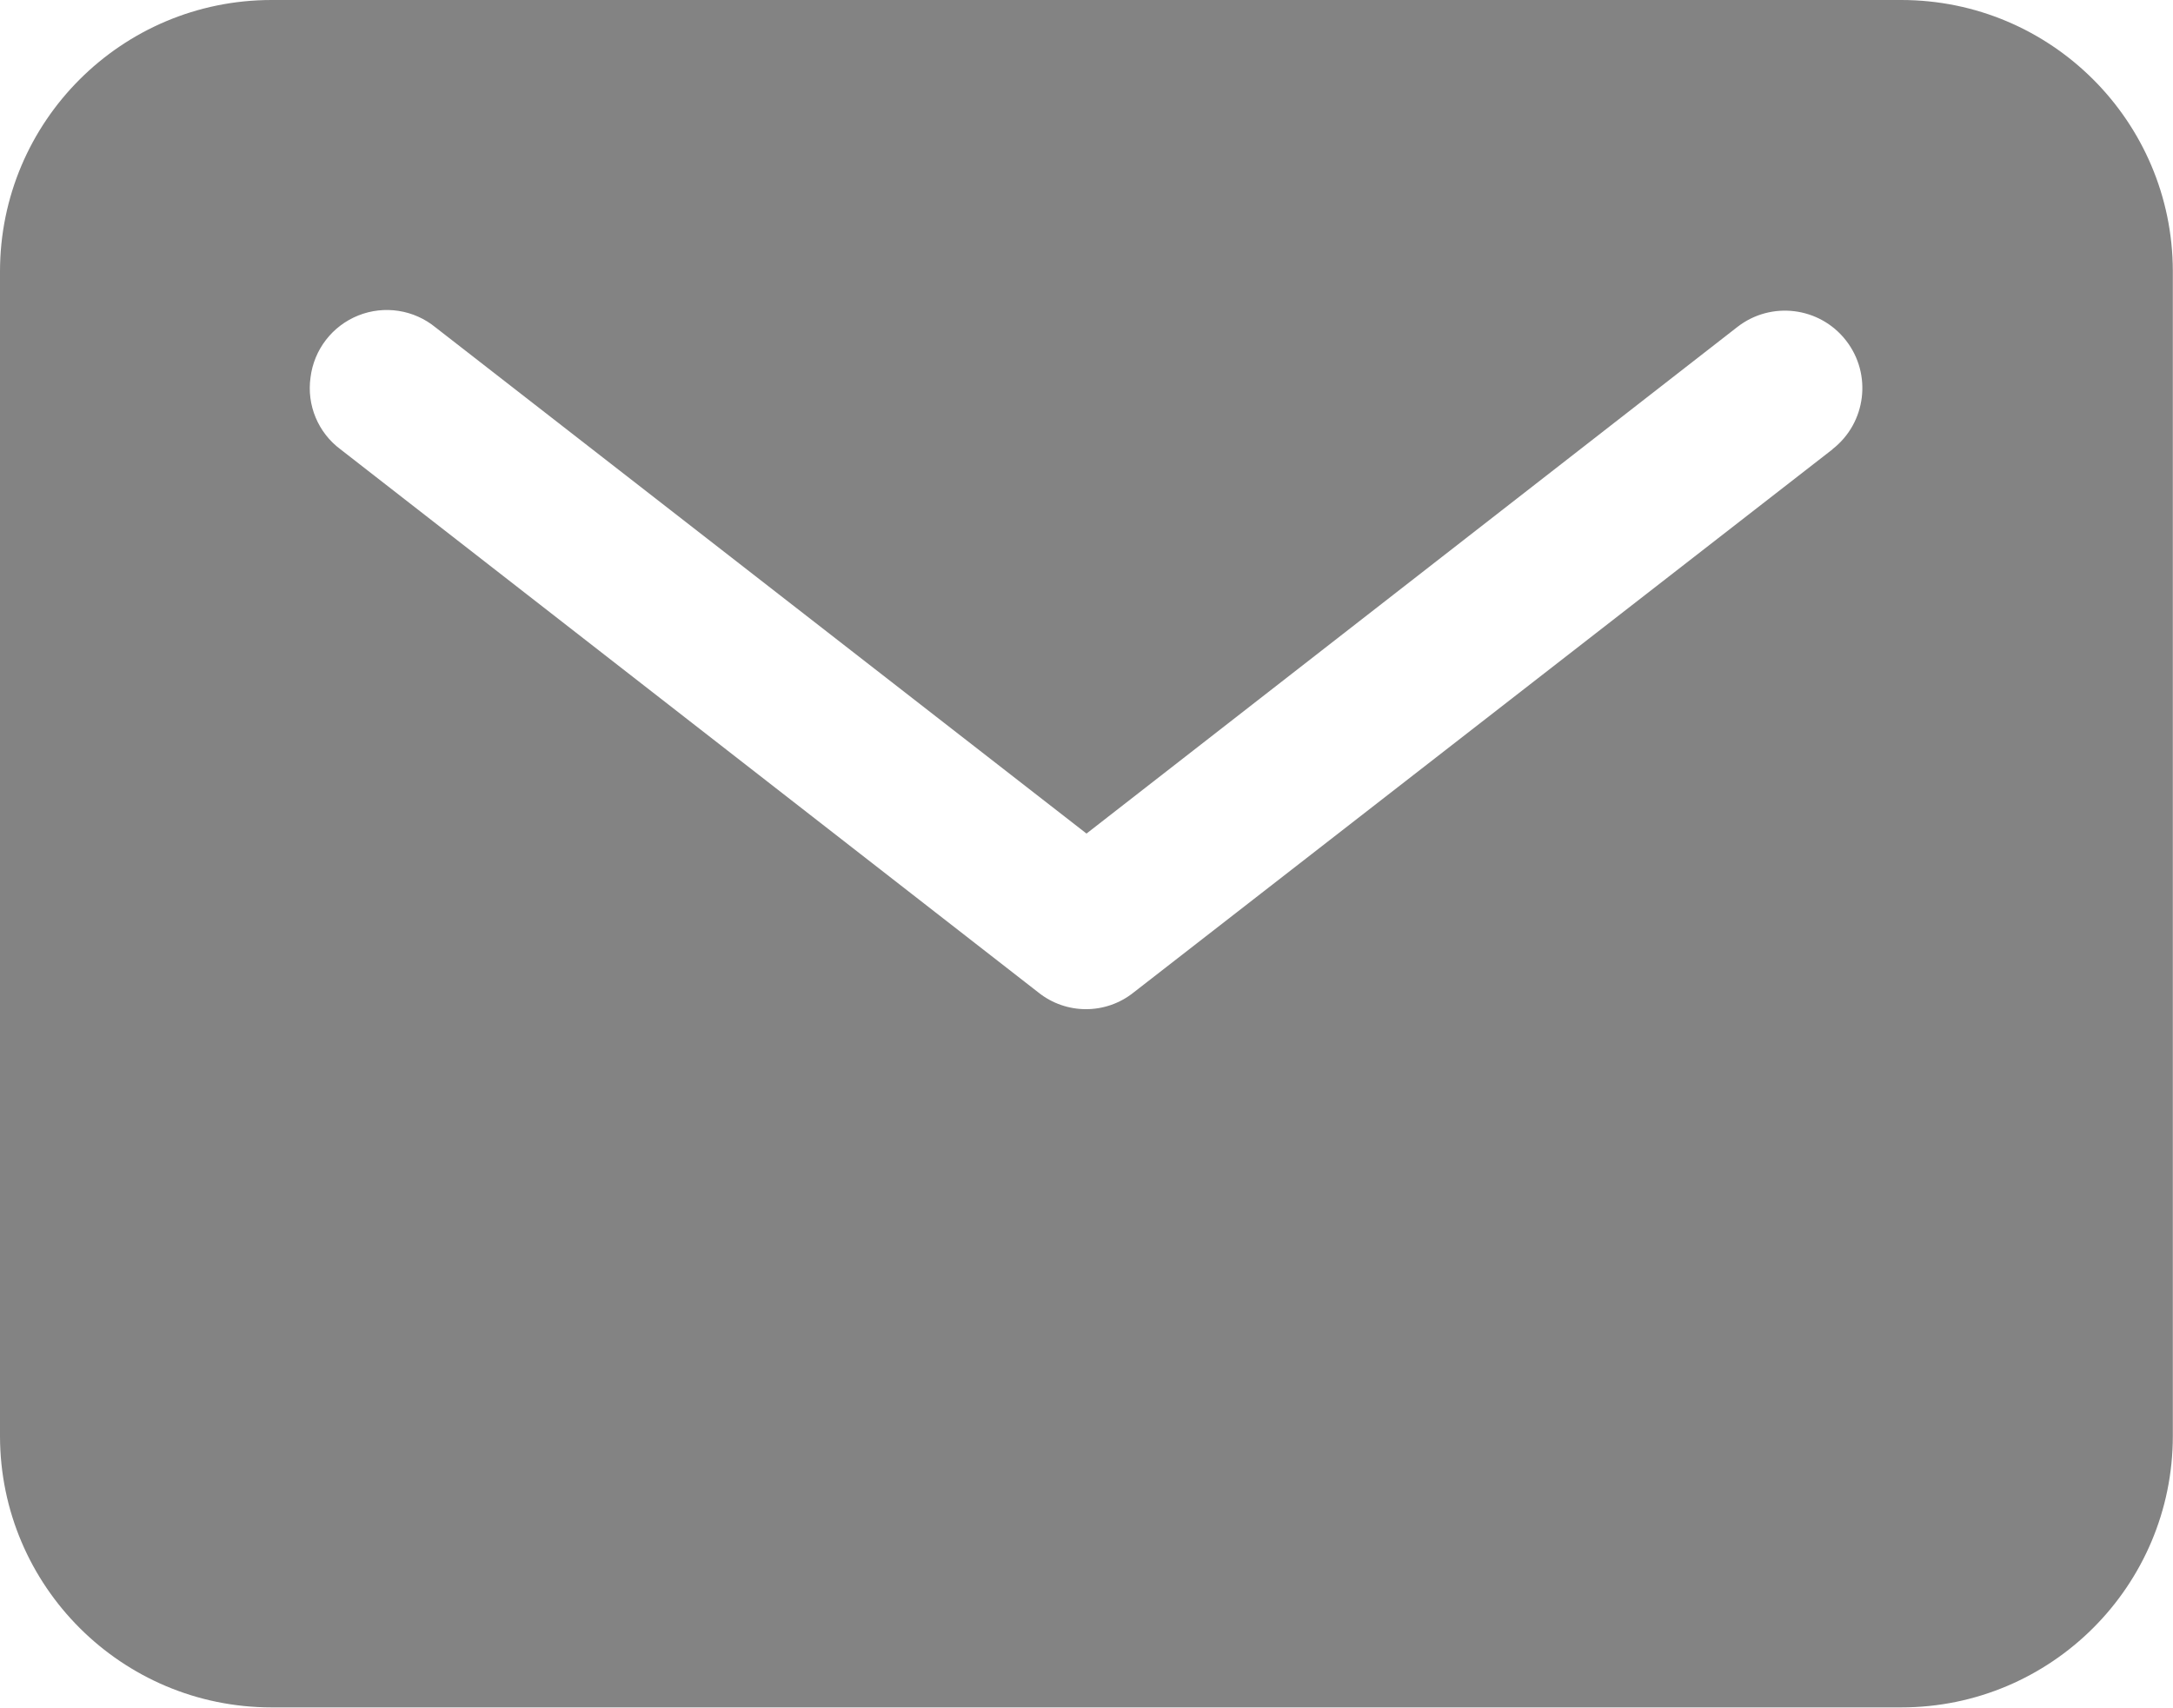
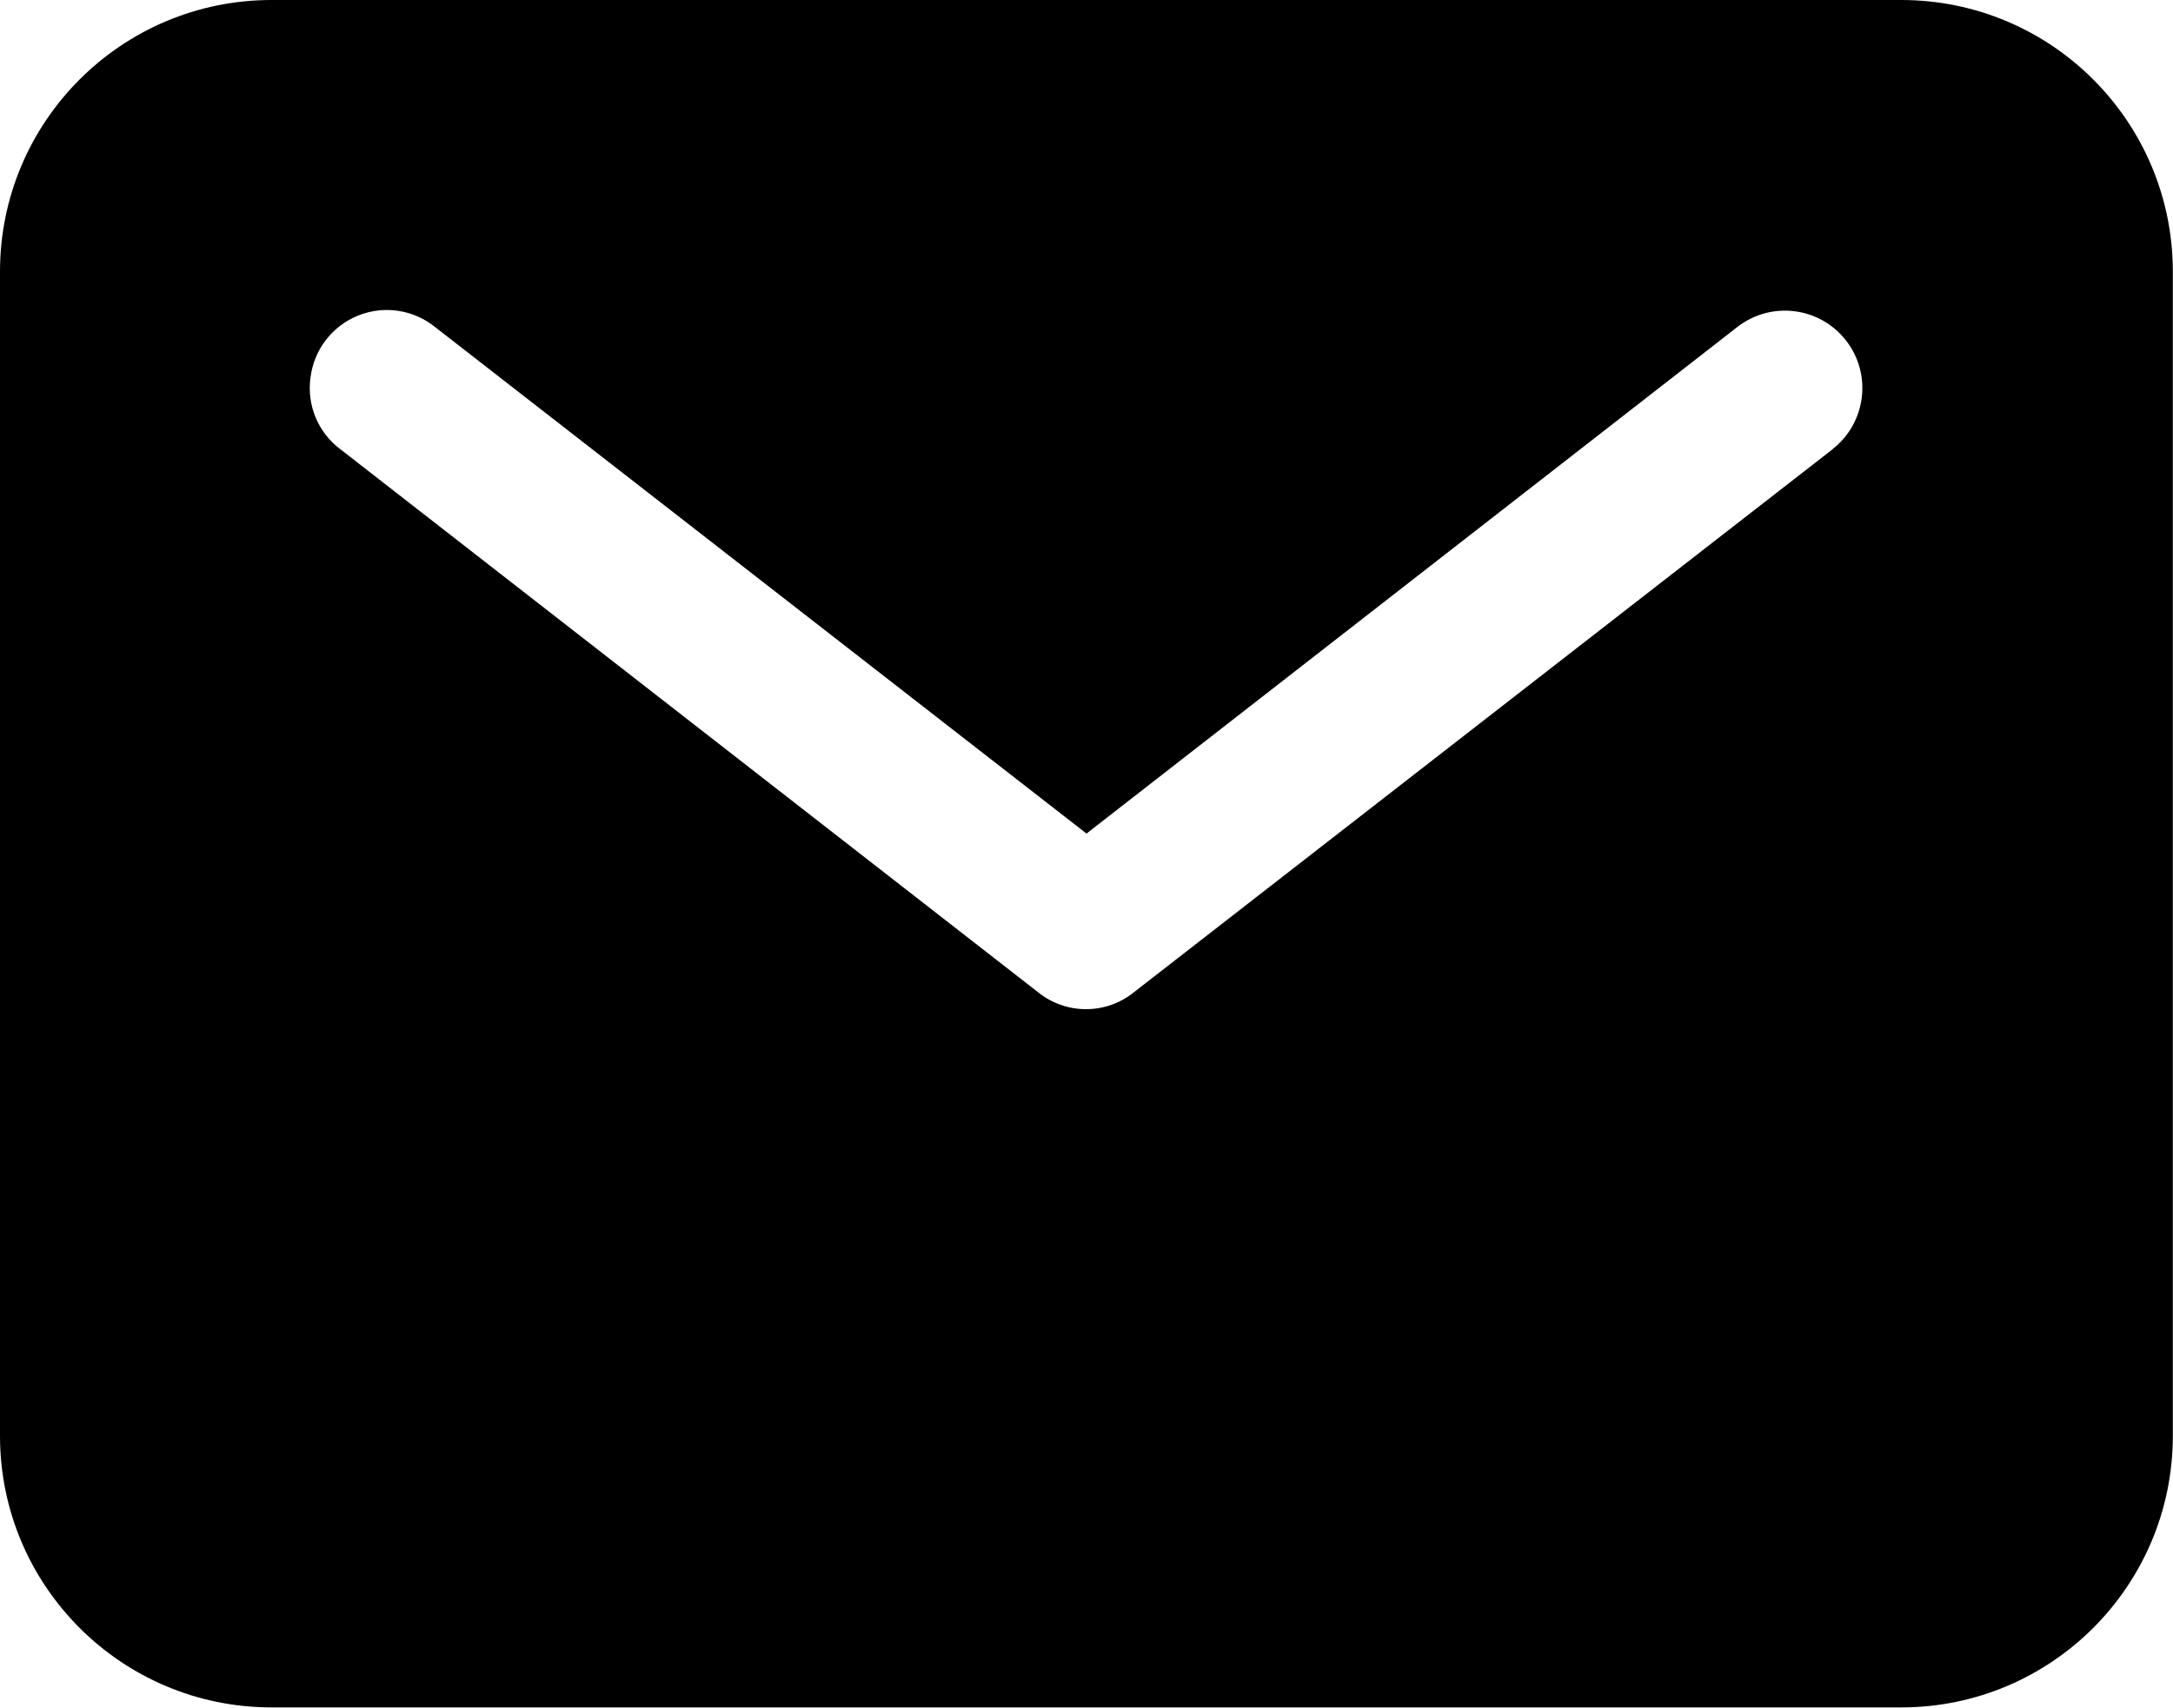
<svg xmlns="http://www.w3.org/2000/svg" width="13.058" height="10.26" viewBox="0 0 13.058 10.26">
-   <path id="email" d="M14.425,7.5H4.632A1.632,1.632,0,0,0,3,9.132v7A1.632,1.632,0,0,0,4.632,17.76h9.793a1.632,1.632,0,0,0,1.632-1.632v-7A1.632,1.632,0,0,0,14.425,7.5Zm-.413,2.7-4.2,3.264a.458.458,0,0,1-.572,0L5.046,10.2a.458.458,0,0,1-.18-.432.462.462,0,0,1,.752-.3l3.911,3.041L13.44,9.465a.465.465,0,0,1,.572.734Z" transform="translate(-3 -7.5)" fill="#838383" />
+   <path id="email" d="M14.425,7.5H4.632A1.632,1.632,0,0,0,3,9.132v7A1.632,1.632,0,0,0,4.632,17.76h9.793a1.632,1.632,0,0,0,1.632-1.632v-7A1.632,1.632,0,0,0,14.425,7.5Zm-.413,2.7-4.2,3.264a.458.458,0,0,1-.572,0L5.046,10.2a.458.458,0,0,1-.18-.432.462.462,0,0,1,.752-.3l3.911,3.041L13.44,9.465a.465.465,0,0,1,.572.734Z" transform="translate(-3 -7.5)" fill="" />
</svg>
